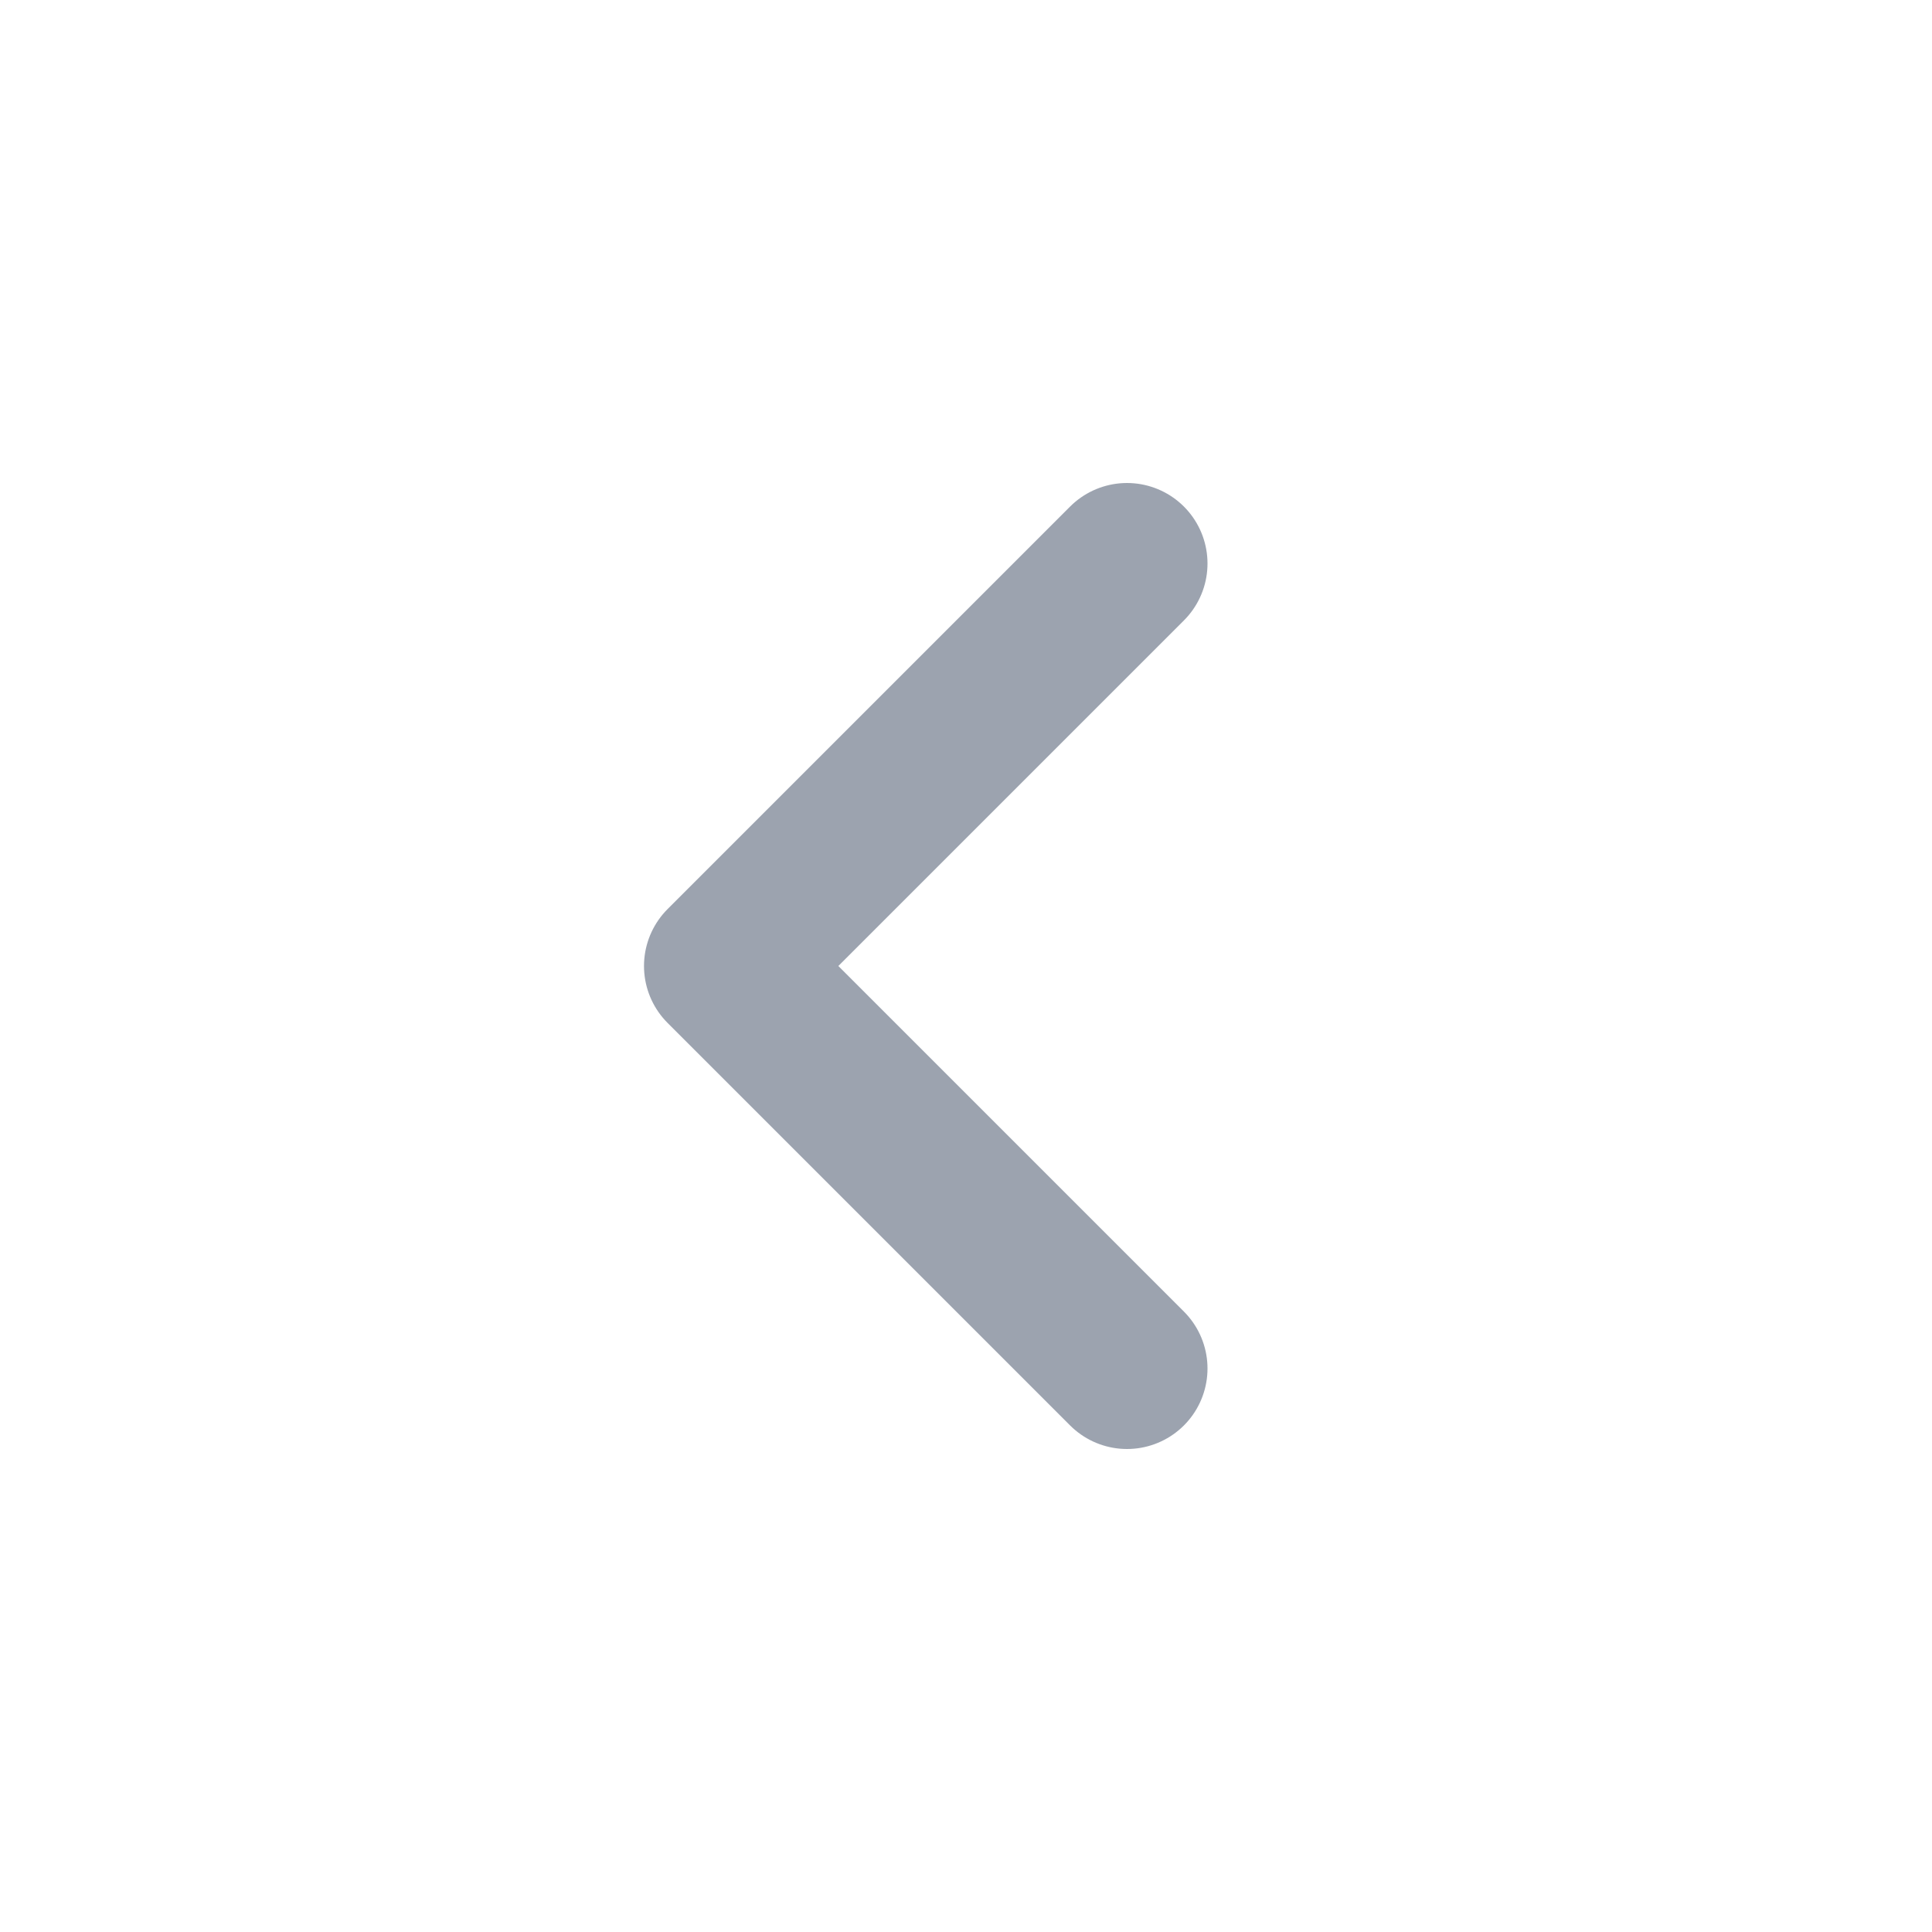
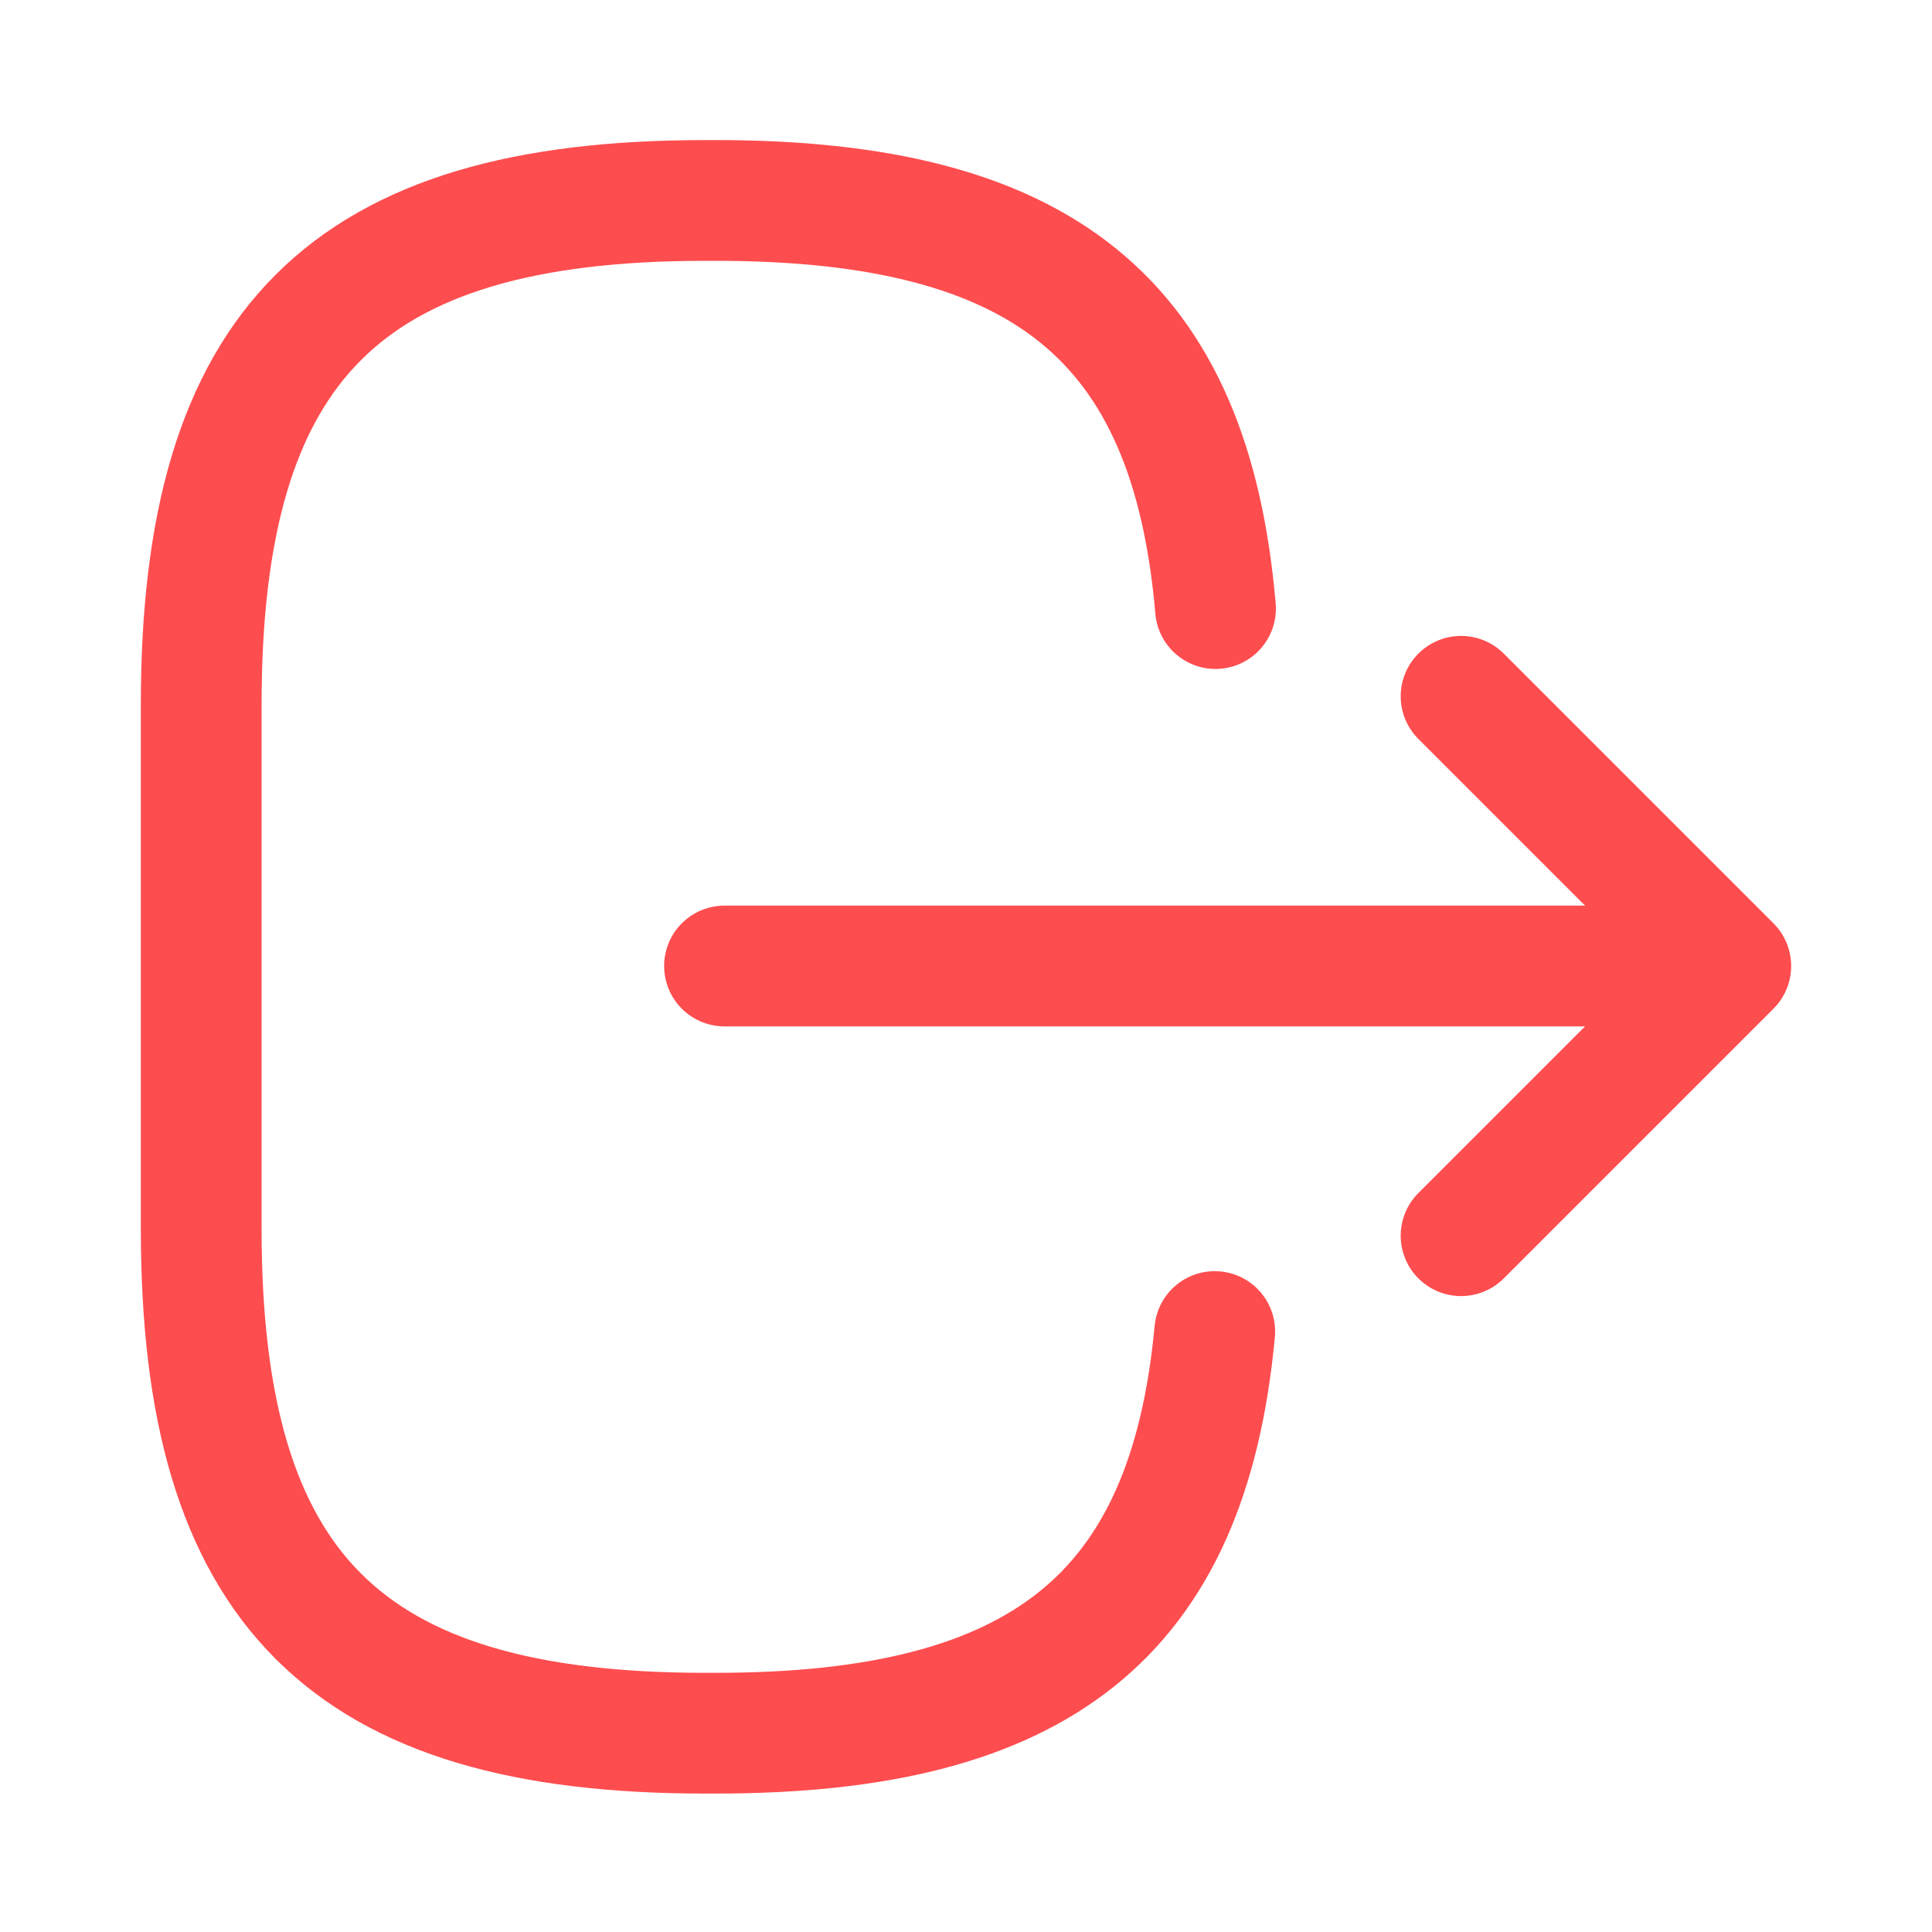
- <svg xmlns="http://www.w3.org/2000/svg" width="24" height="24" viewBox="0 0 24 24" fill="none">
-   <g id="Monotone add">
-     <path id="Vector" d="M14 17L9 12L14 7" stroke="#9CA3AF" stroke-width="2" stroke-linecap="round" stroke-linejoin="round" />
-   </g>
+ <svg xmlns="http://www.w3.org/2000/svg" width="20" height="20" viewBox="0 0 20 20" fill="none">
+   <path d="M12.583 6.3C12.325 3.3 10.783 2.075 7.408 2.075H7.3C3.575 2.075 2.083 3.567 2.083 7.292V12.725C2.083 16.45 3.575 17.942 7.3 17.942H7.408C10.758 17.942 12.3 16.733 12.575 13.784" stroke="#FE4D4F" stroke-width="1.25" stroke-linecap="round" stroke-linejoin="round" />
+   <path d="M7.5 10H16.983" stroke="#FE4D4F" stroke-width="1.25" stroke-linecap="round" stroke-linejoin="round" />
+   <path d="M15.125 7.208L17.917 10L15.125 12.792" stroke="#FE4D4F" stroke-width="1.25" stroke-linecap="round" stroke-linejoin="round" />
</svg>
